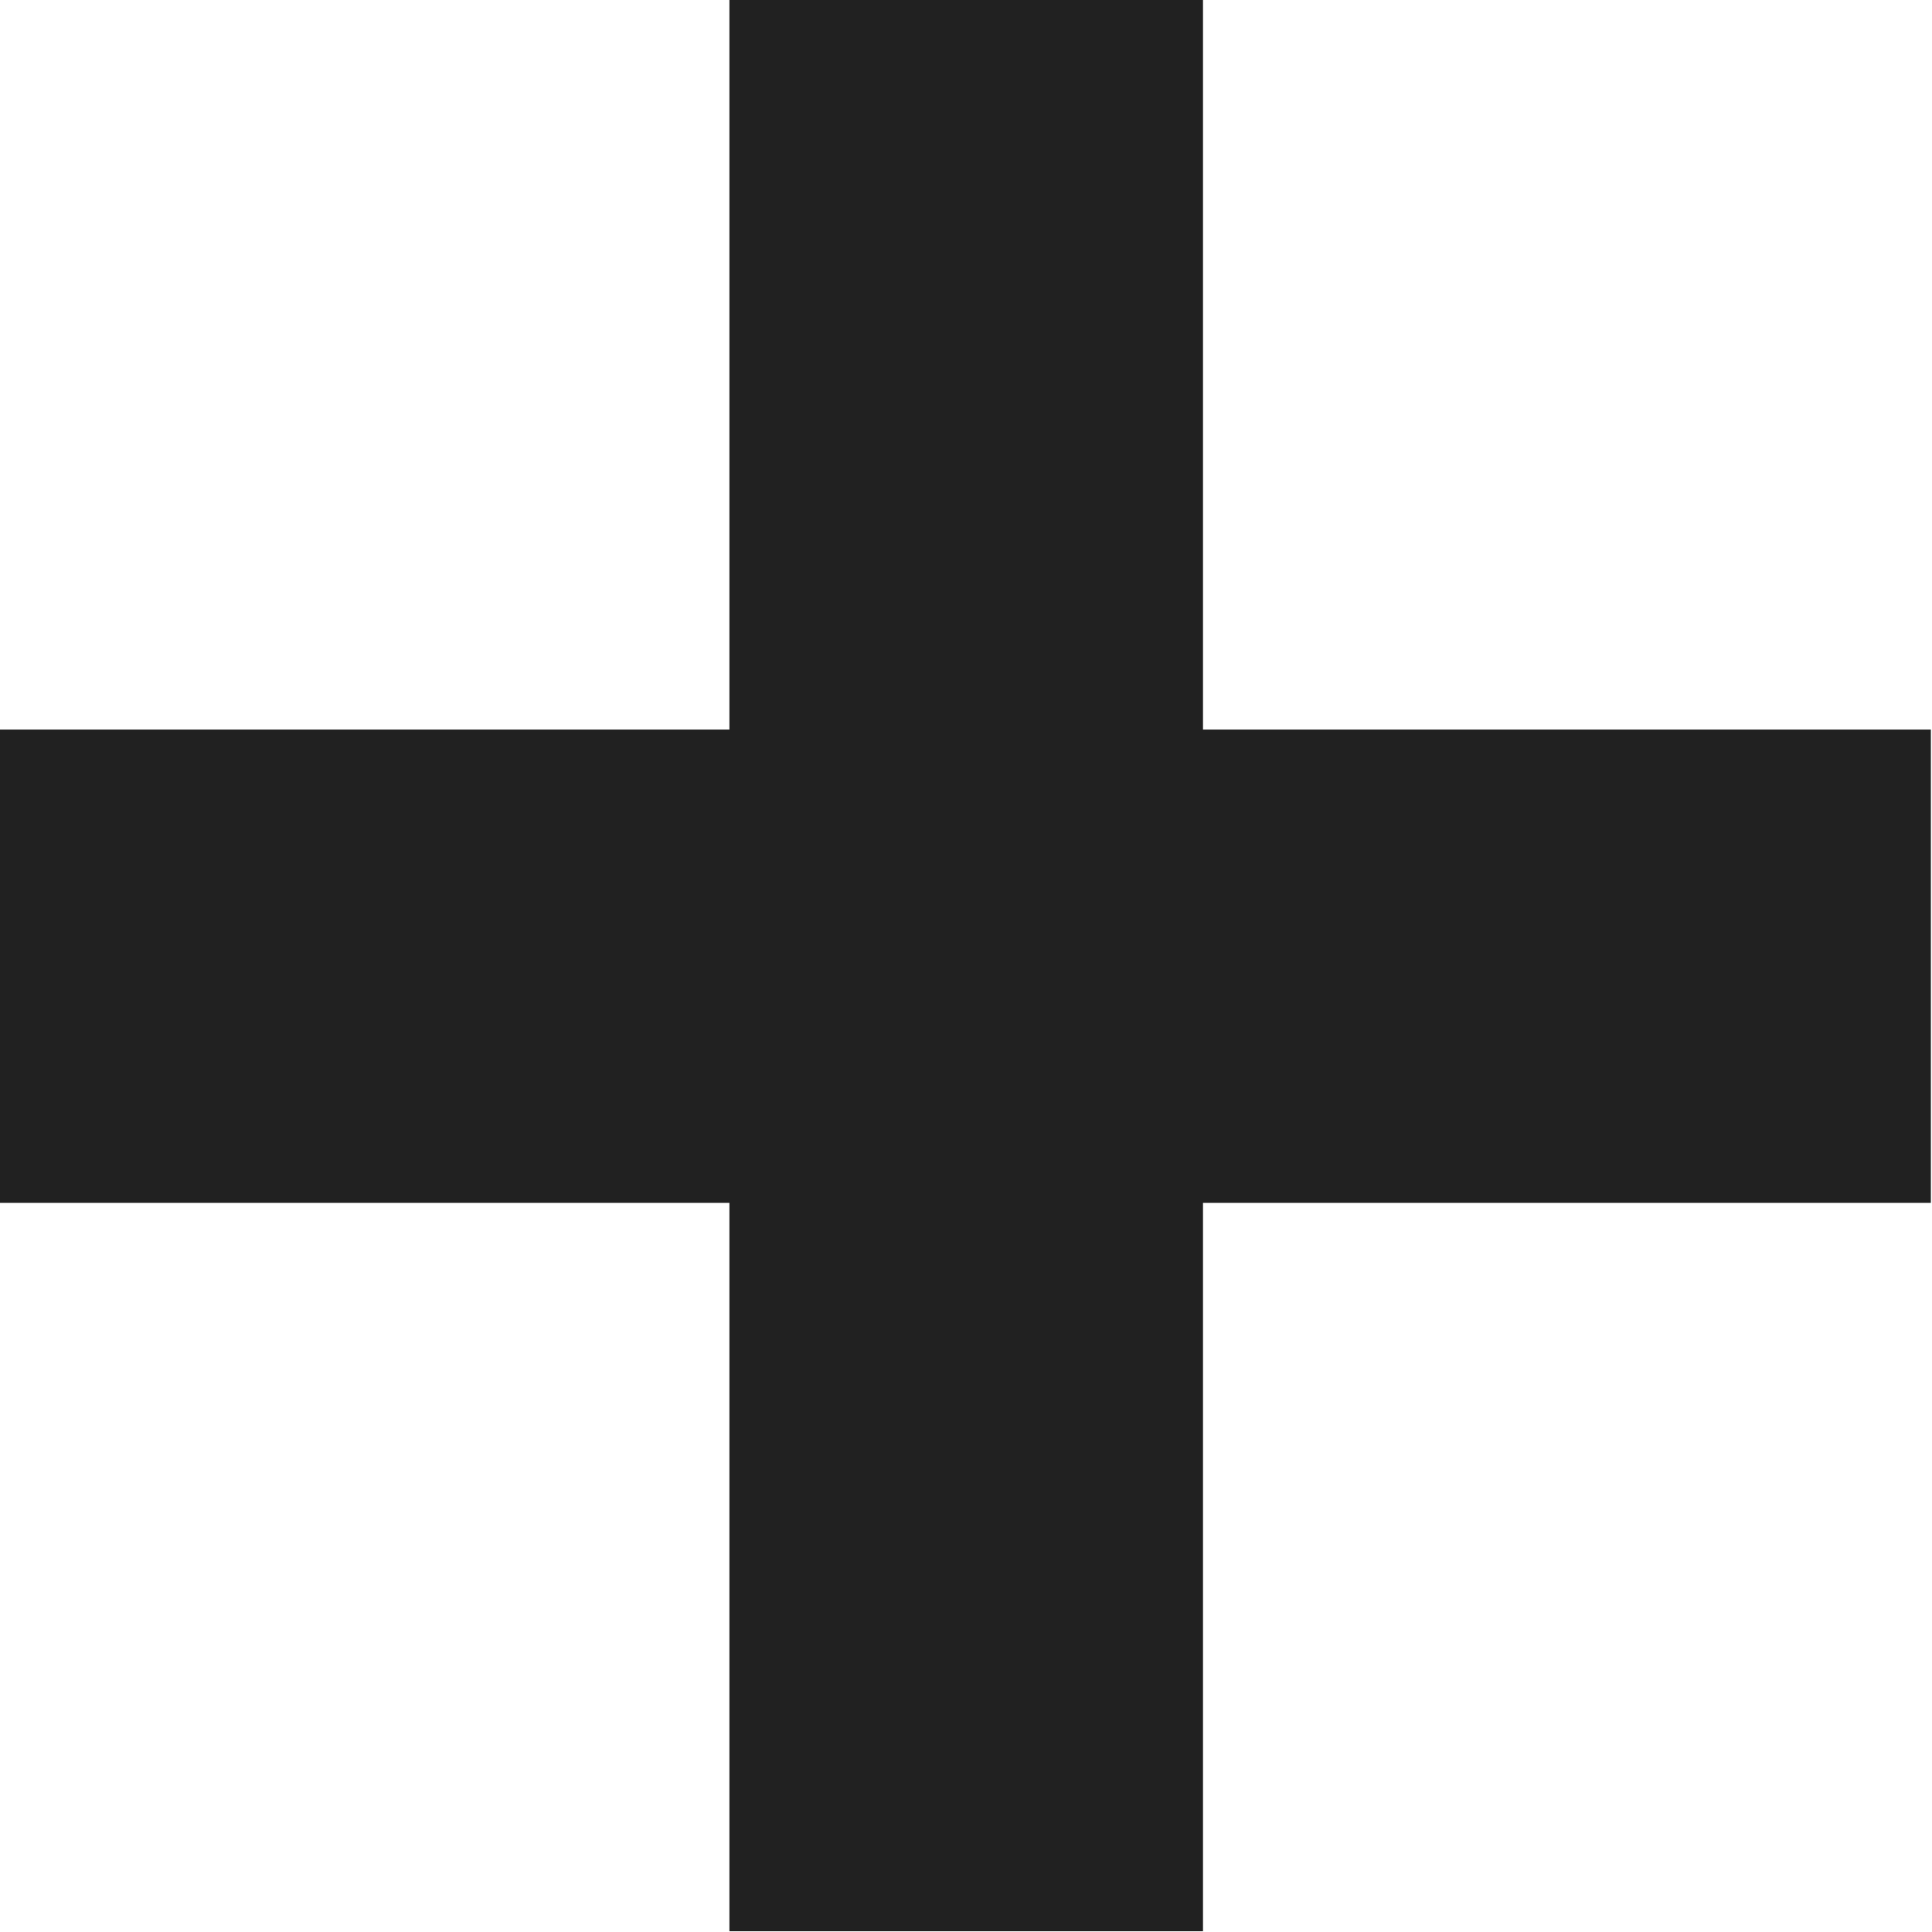
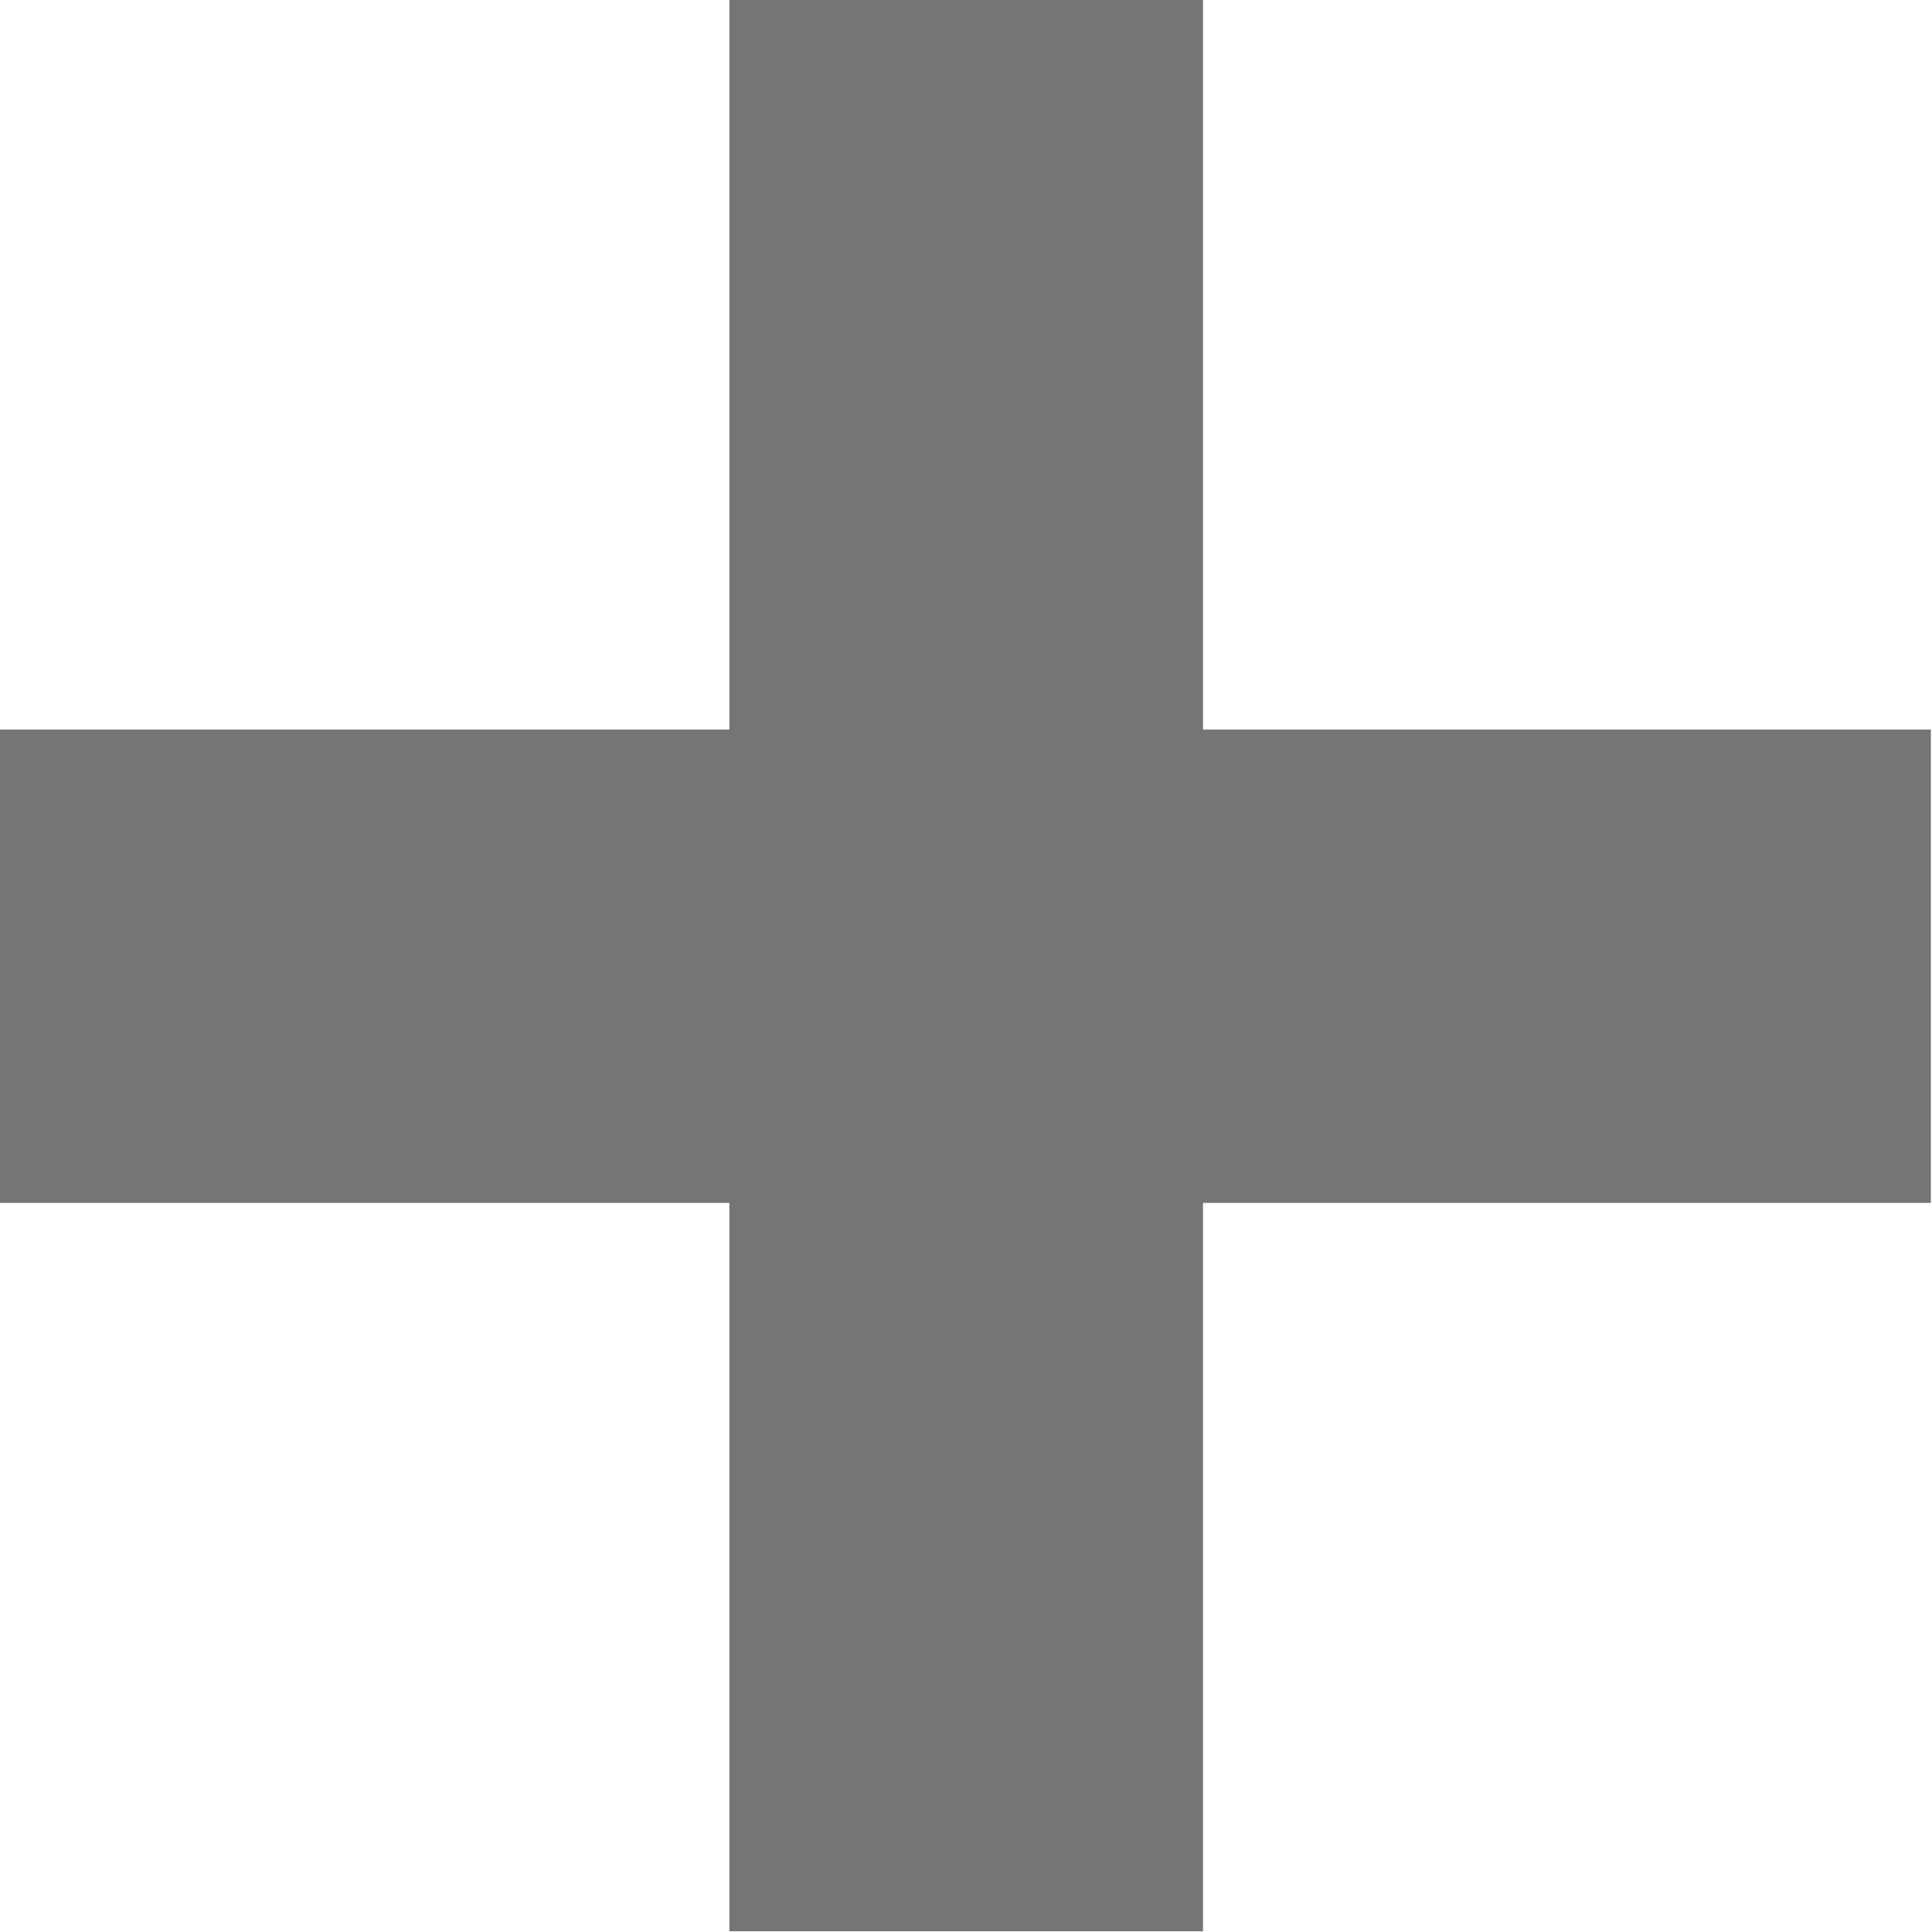
<svg xmlns="http://www.w3.org/2000/svg" width="104px" height="104px" viewBox="0 0 104 104" version="1.1">
  <defs />
-   <g id="Welcome" stroke="none" stroke-width="1" fill="none" fill-rule="evenodd">
-     <g id="Desktop-HD" transform="translate(-298, -620)" fill="#212121">
-       <g id="Group" transform="translate(0, 576)">
-         <g id="Rehabstudio-2-+-rehabstudio-+-FRONT-END-DEVELOPER-+-2012" transform="translate(261, 44)">
-           <g id="Rehabstudio-2-+-rehabstudio" transform="translate(21, 0)">
-             <g id="rehabstudio" transform="translate(16, 0)">
-               <g id="Page-1">
-                 <g id="Shape-3-+-Shape-2">
-                   <path d="M39.264,39.272 L-1.13686838e-13,39.272 L-1.13686838e-13,64.752 L39.264,64.752 L39.264,103.96 L64.758,103.96 L64.758,64.752 L103.939,64.752 L103.939,39.272 L64.758,39.272 L64.758,4.97379915e-14 L39.264,4.97379915e-14 L39.264,39.272 Z" id="Shape-3" />
+   <g id="Page-1" stroke="none" stroke-width="1" fill="none" fill-rule="evenodd">
+     <g id="rehabstudio" transform="translate(-1, 0)" fill="#000000" opacity="0.54">
+       <g id="Welcome">
+         <g id="Desktop-HD">
+           <g id="Group">
+             <g id="Rehabstudio-2-+-rehabstudio-+-FRONT-END-DEVELOPER-+-2012">
+               <g id="Rehabstudio-2-+-rehabstudio">
+                 <g id="rehabstudio">
+                   <g id="Page-1">
+                     <g id="Shape-3-+-Shape-2">
+                       <path d="M40.264,39.272 L1,39.272 L1,64.752 L40.264,64.752 L40.264,103.96 L65.758,103.96 L65.758,64.752 L104.939,64.752 L104.939,39.272 L65.758,39.272 L65.758,4.97379915e-14 L40.264,4.97379915e-14 L40.264,39.272 L40.264,39.272 Z" id="Shape-3" />
+                     </g>
+                   </g>
                </g>
              </g>
            </g>
          </g>
        </g>
      </g>
    </g>
  </g>
</svg>
